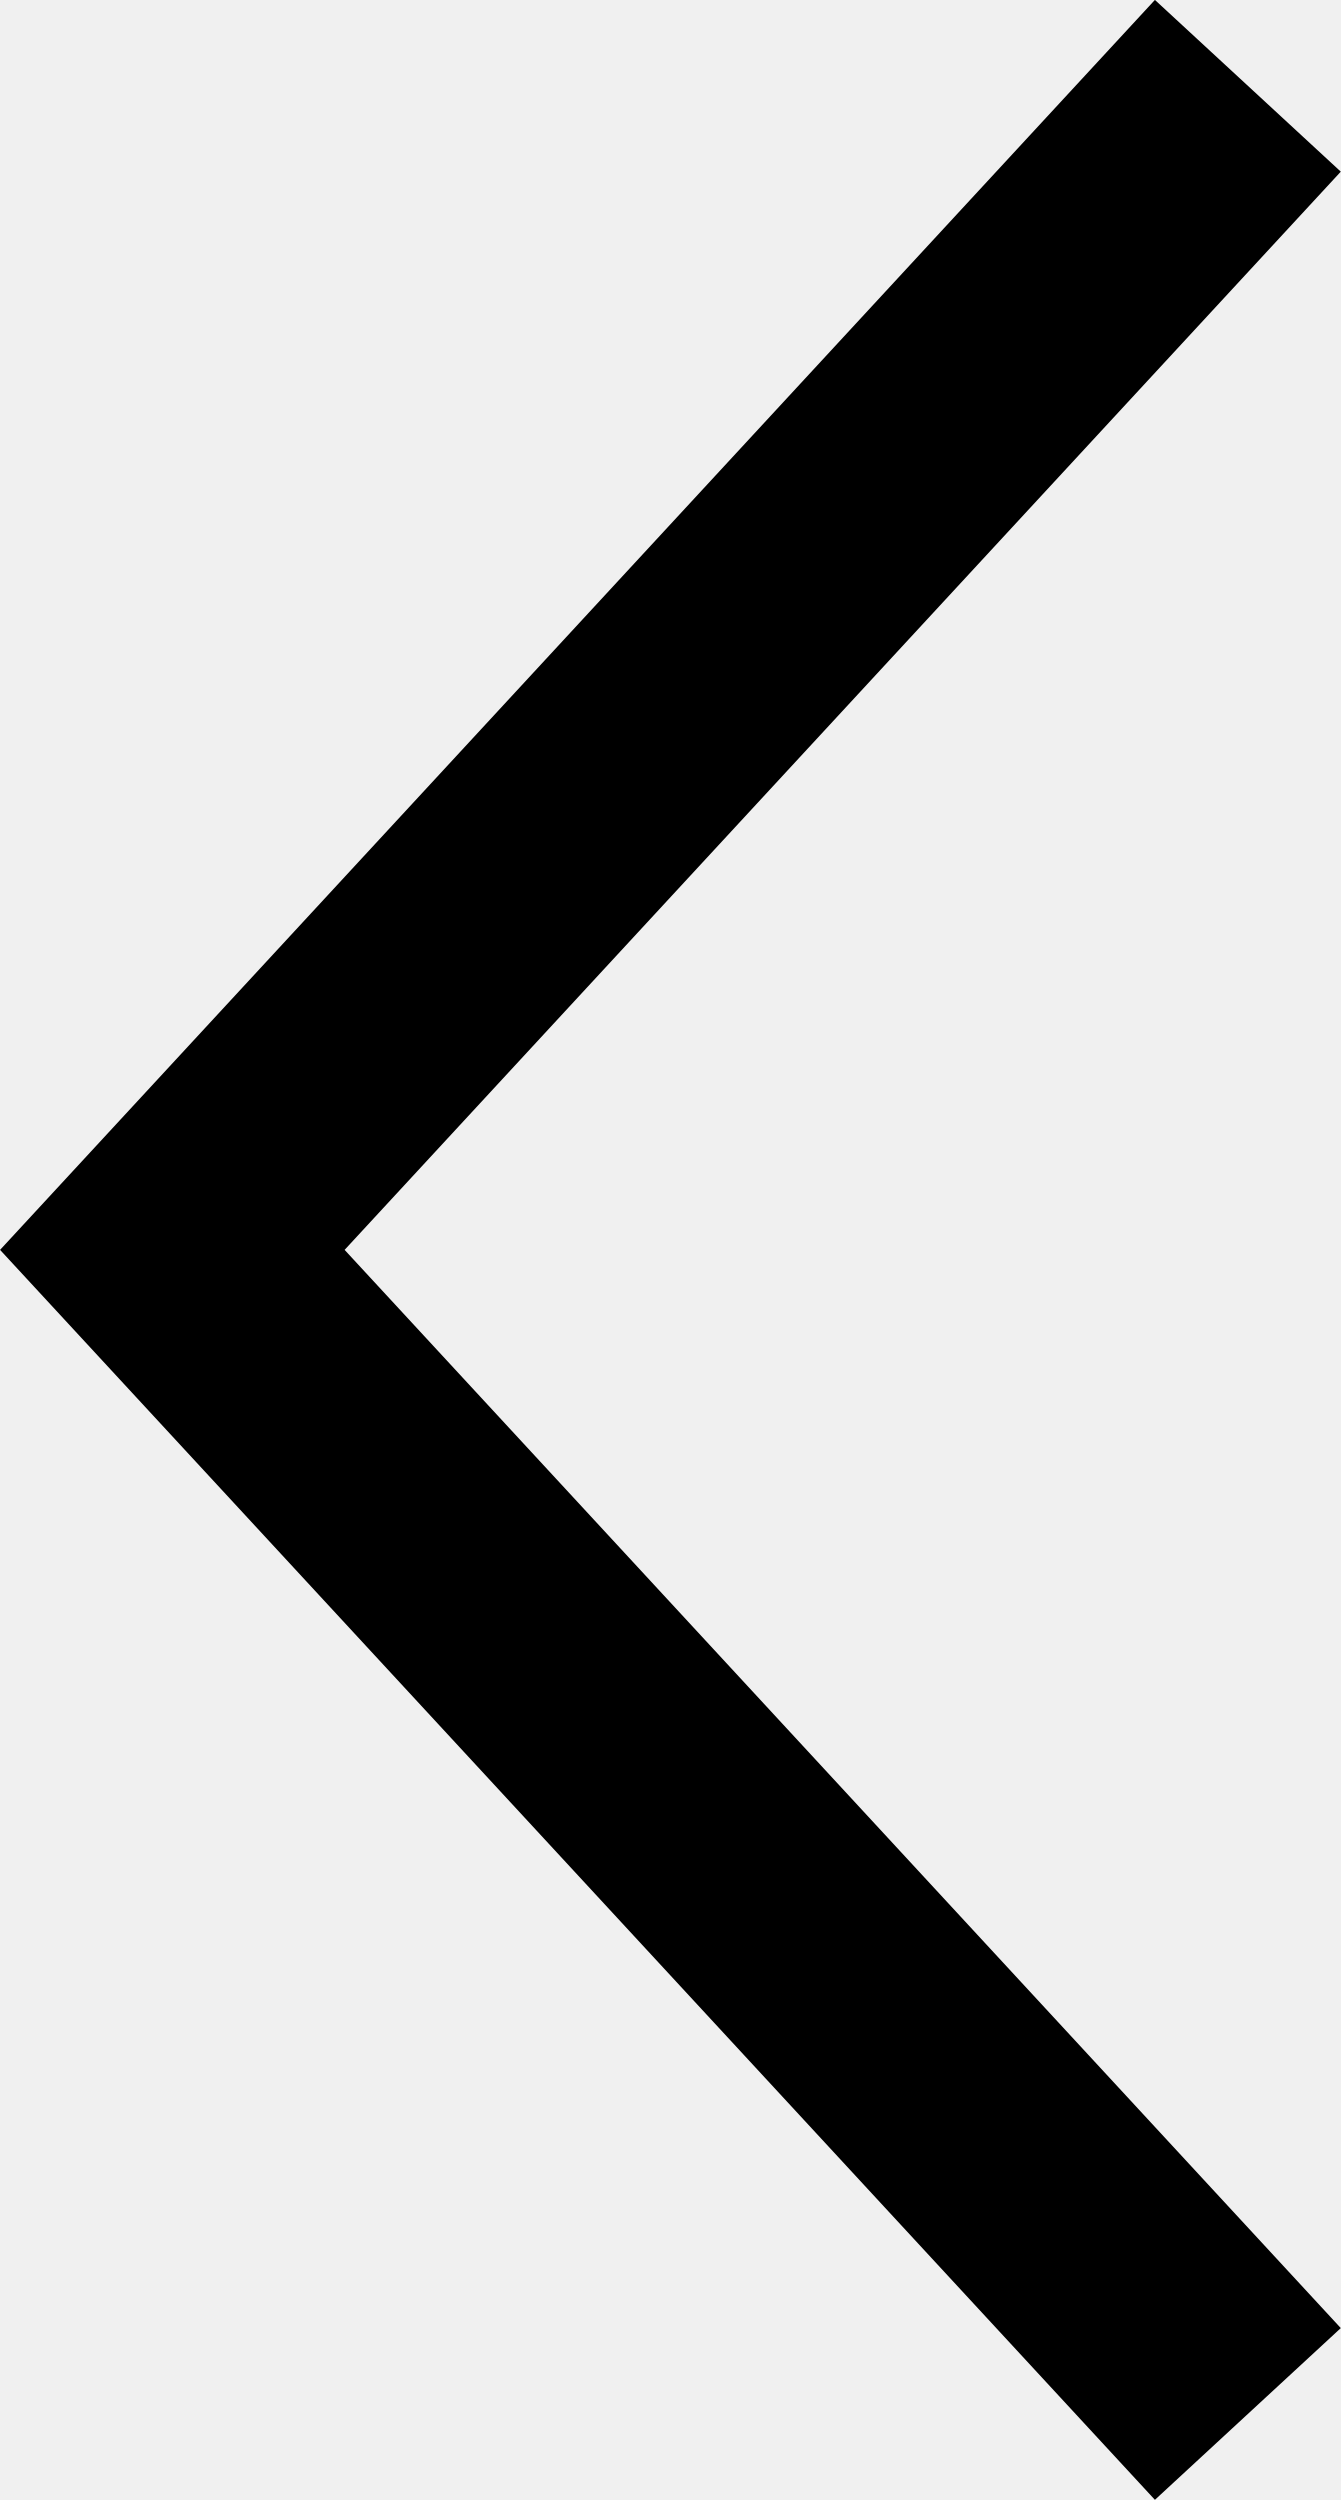
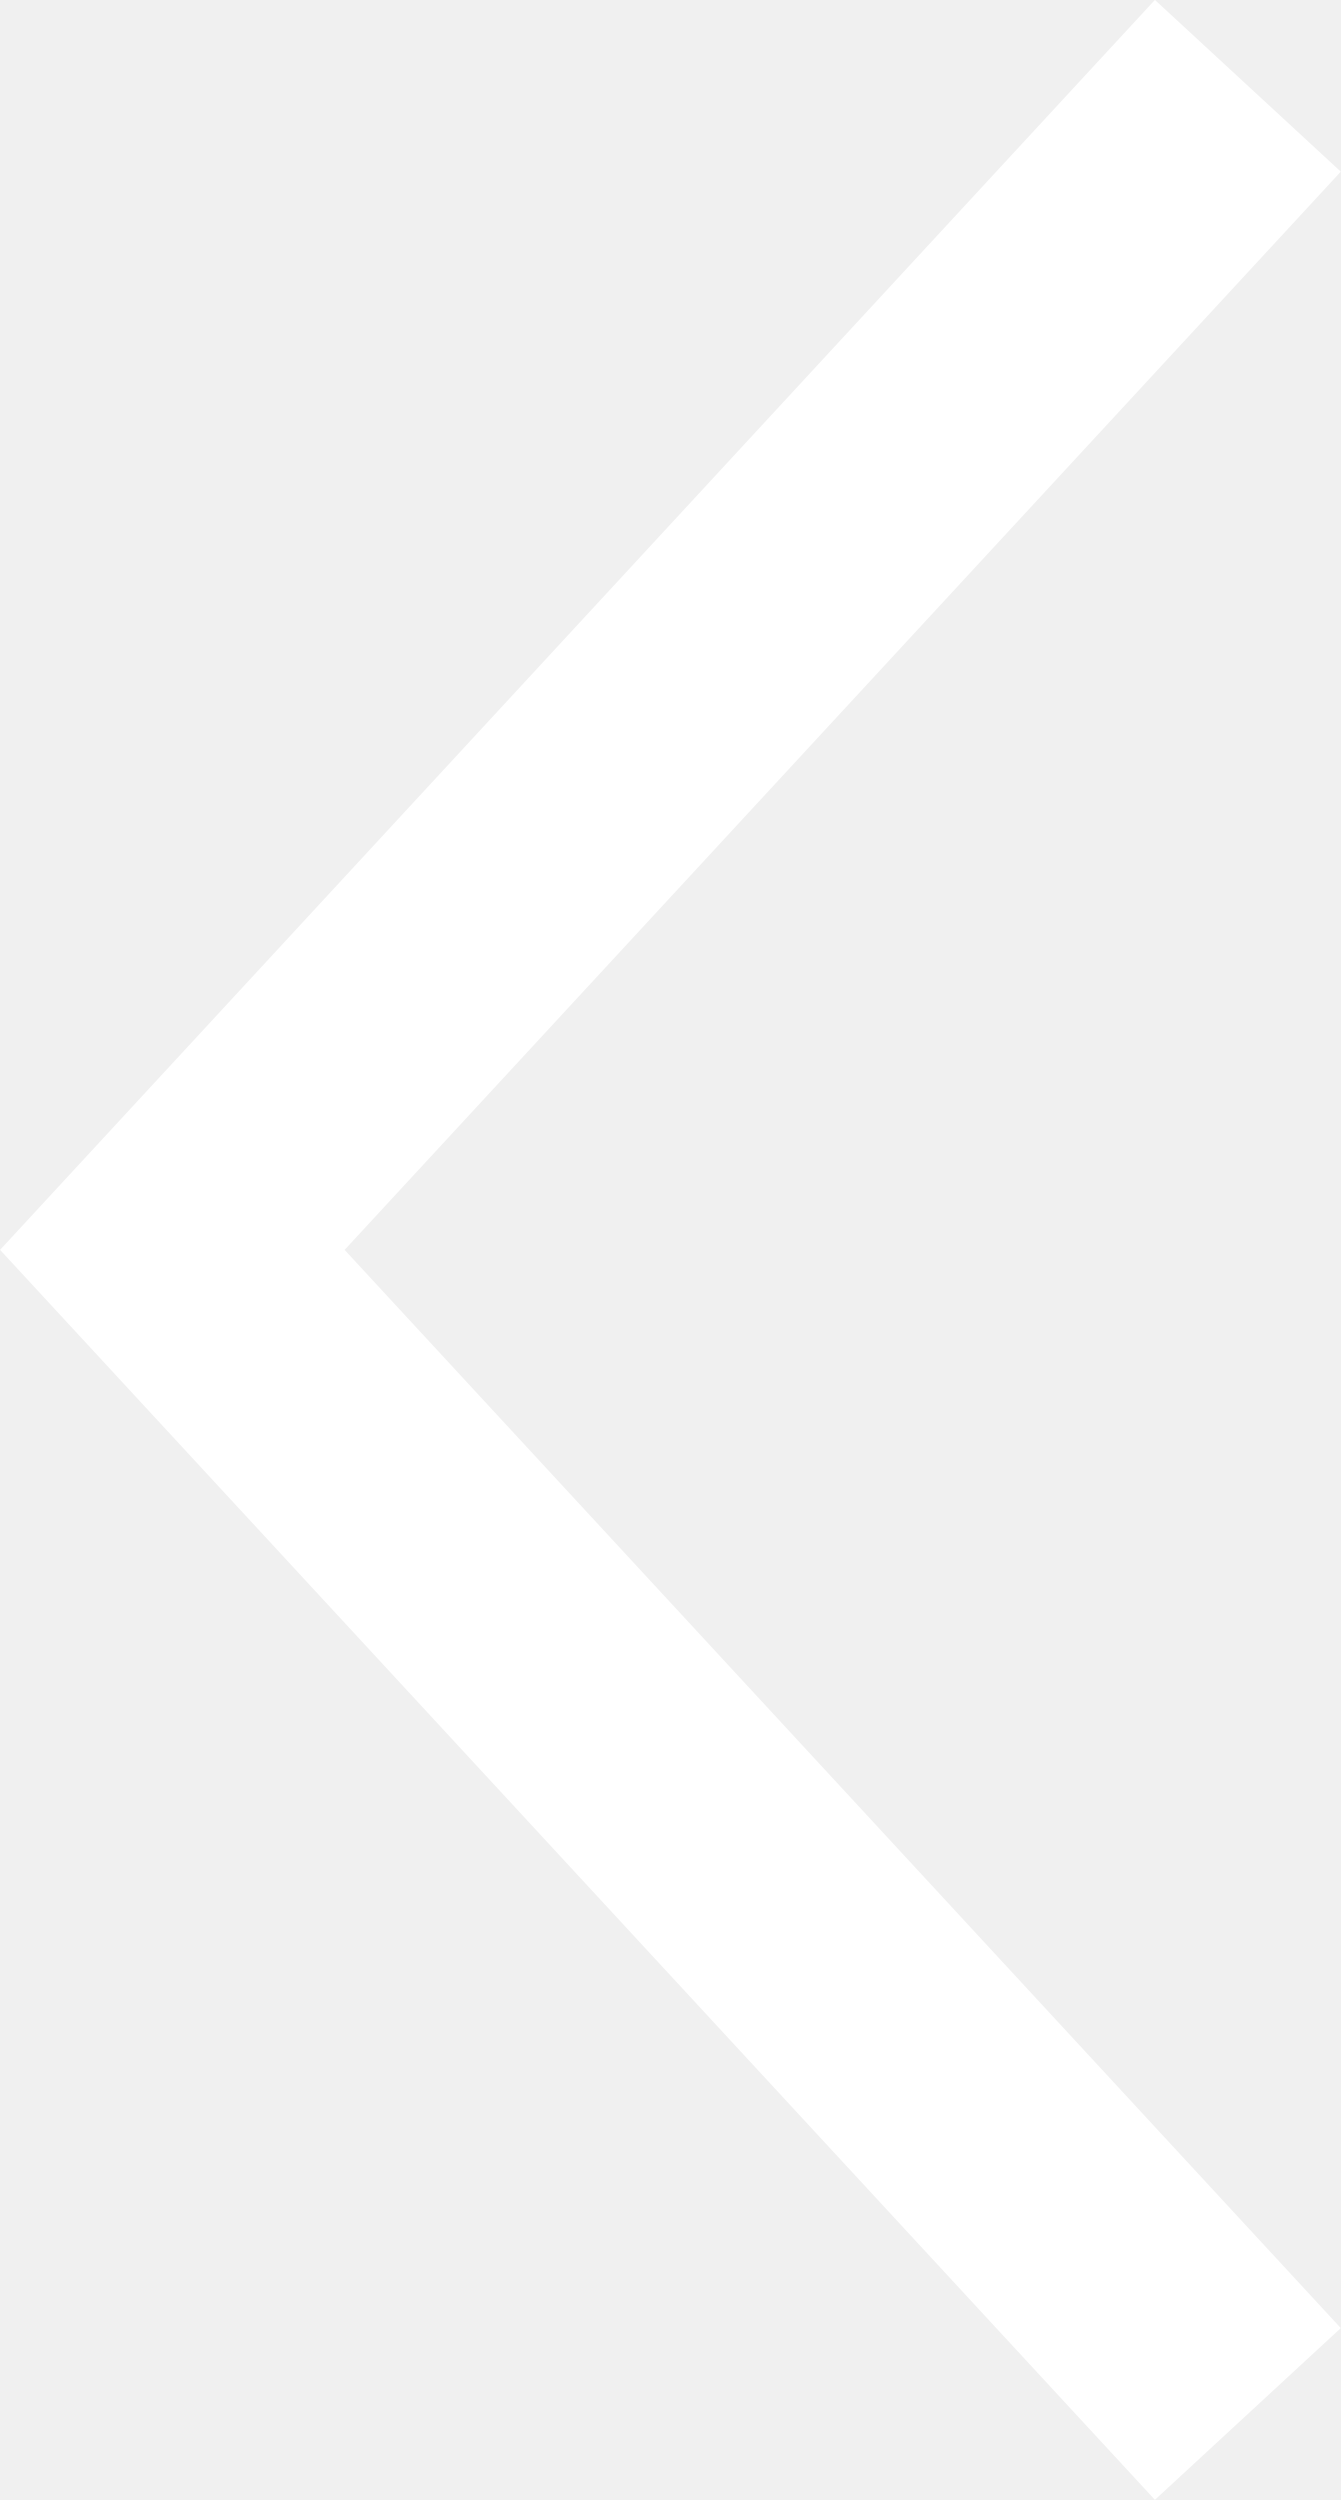
<svg xmlns="http://www.w3.org/2000/svg" id="Layer_4" data-name="Layer 4" viewBox="0 0 52.98 98.79">
  <defs>
-     <style>.cls-1{fill:#fff;}.cls-1,.cls-2{stroke:#000;stroke-miterlimit:10;}.cls-2{fill:none;stroke-width:10px;}</style>
+     <style>.cls-1{fill:none;}.cls-1,.cls-2{stroke:#fff;stroke-miterlimit:10;}.cls-2{fill:none;stroke-width:10px;}</style>
  </defs>
  <path class="cls-1" d="M74.5-.5" transform="translate(-16.19 -1.11)" />
  <polyline class="cls-2" points="49.31 95.39 6.81 49.39 49.31 3.39" />
</svg>
